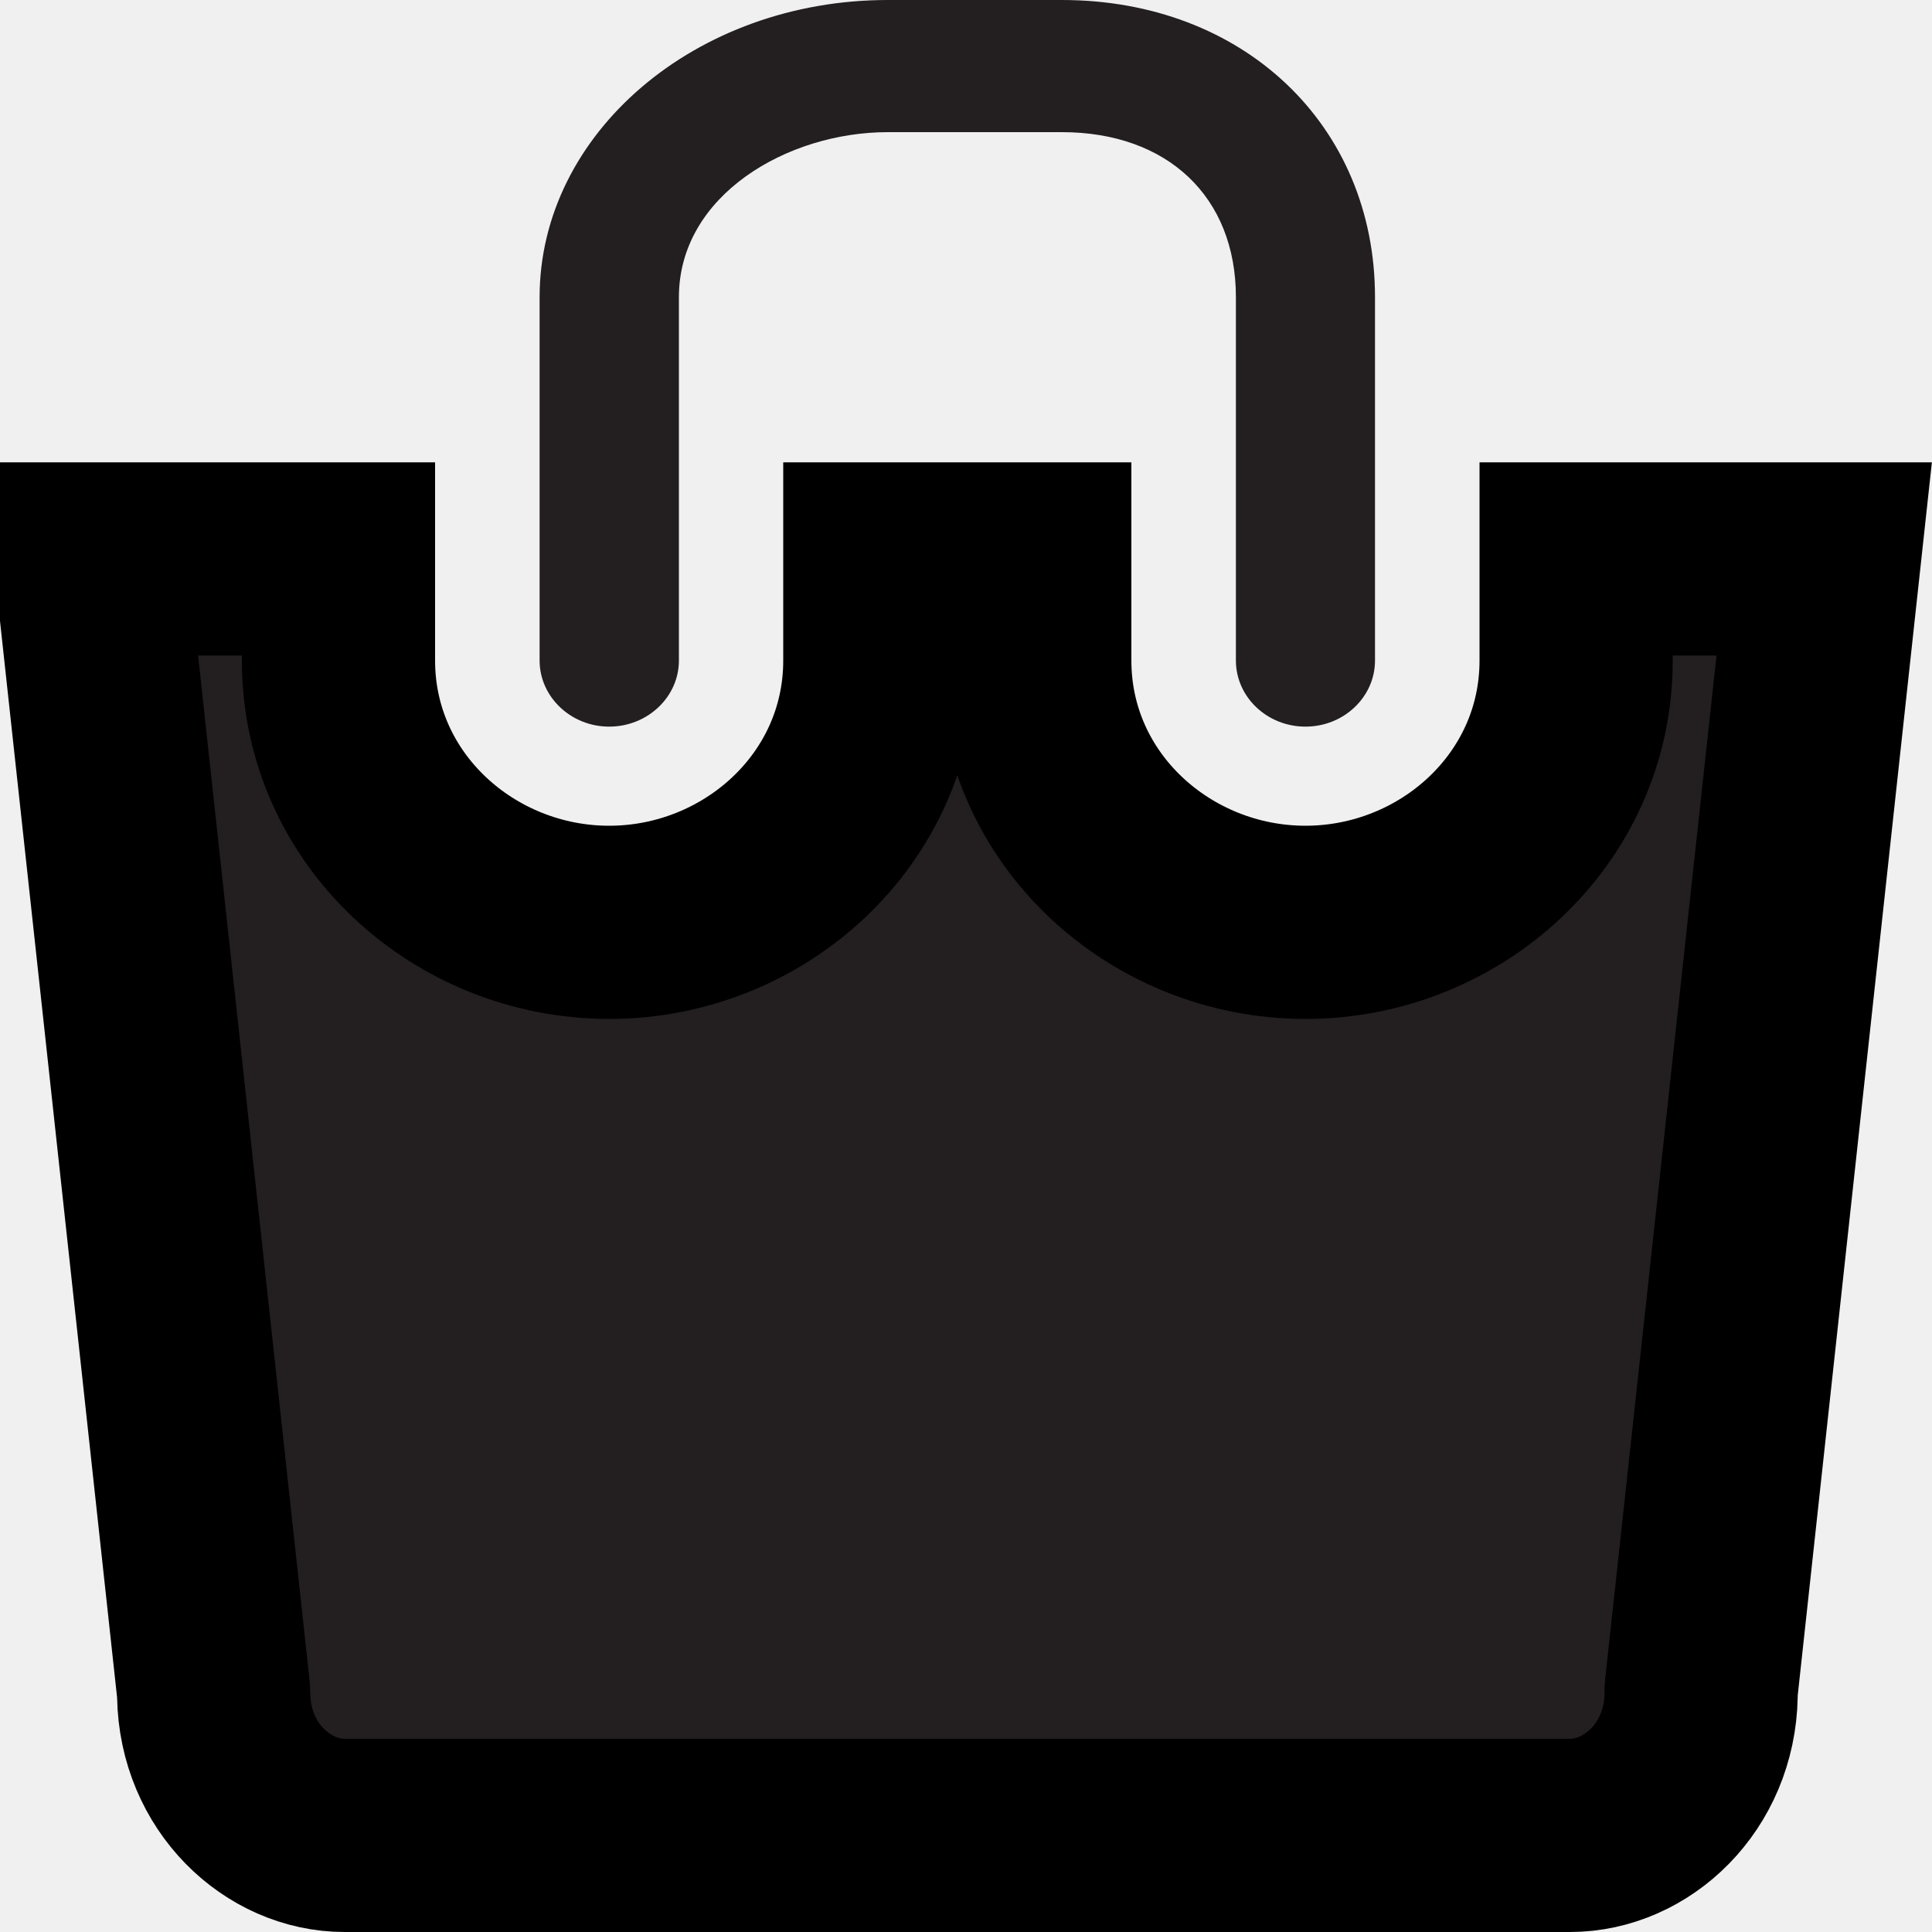
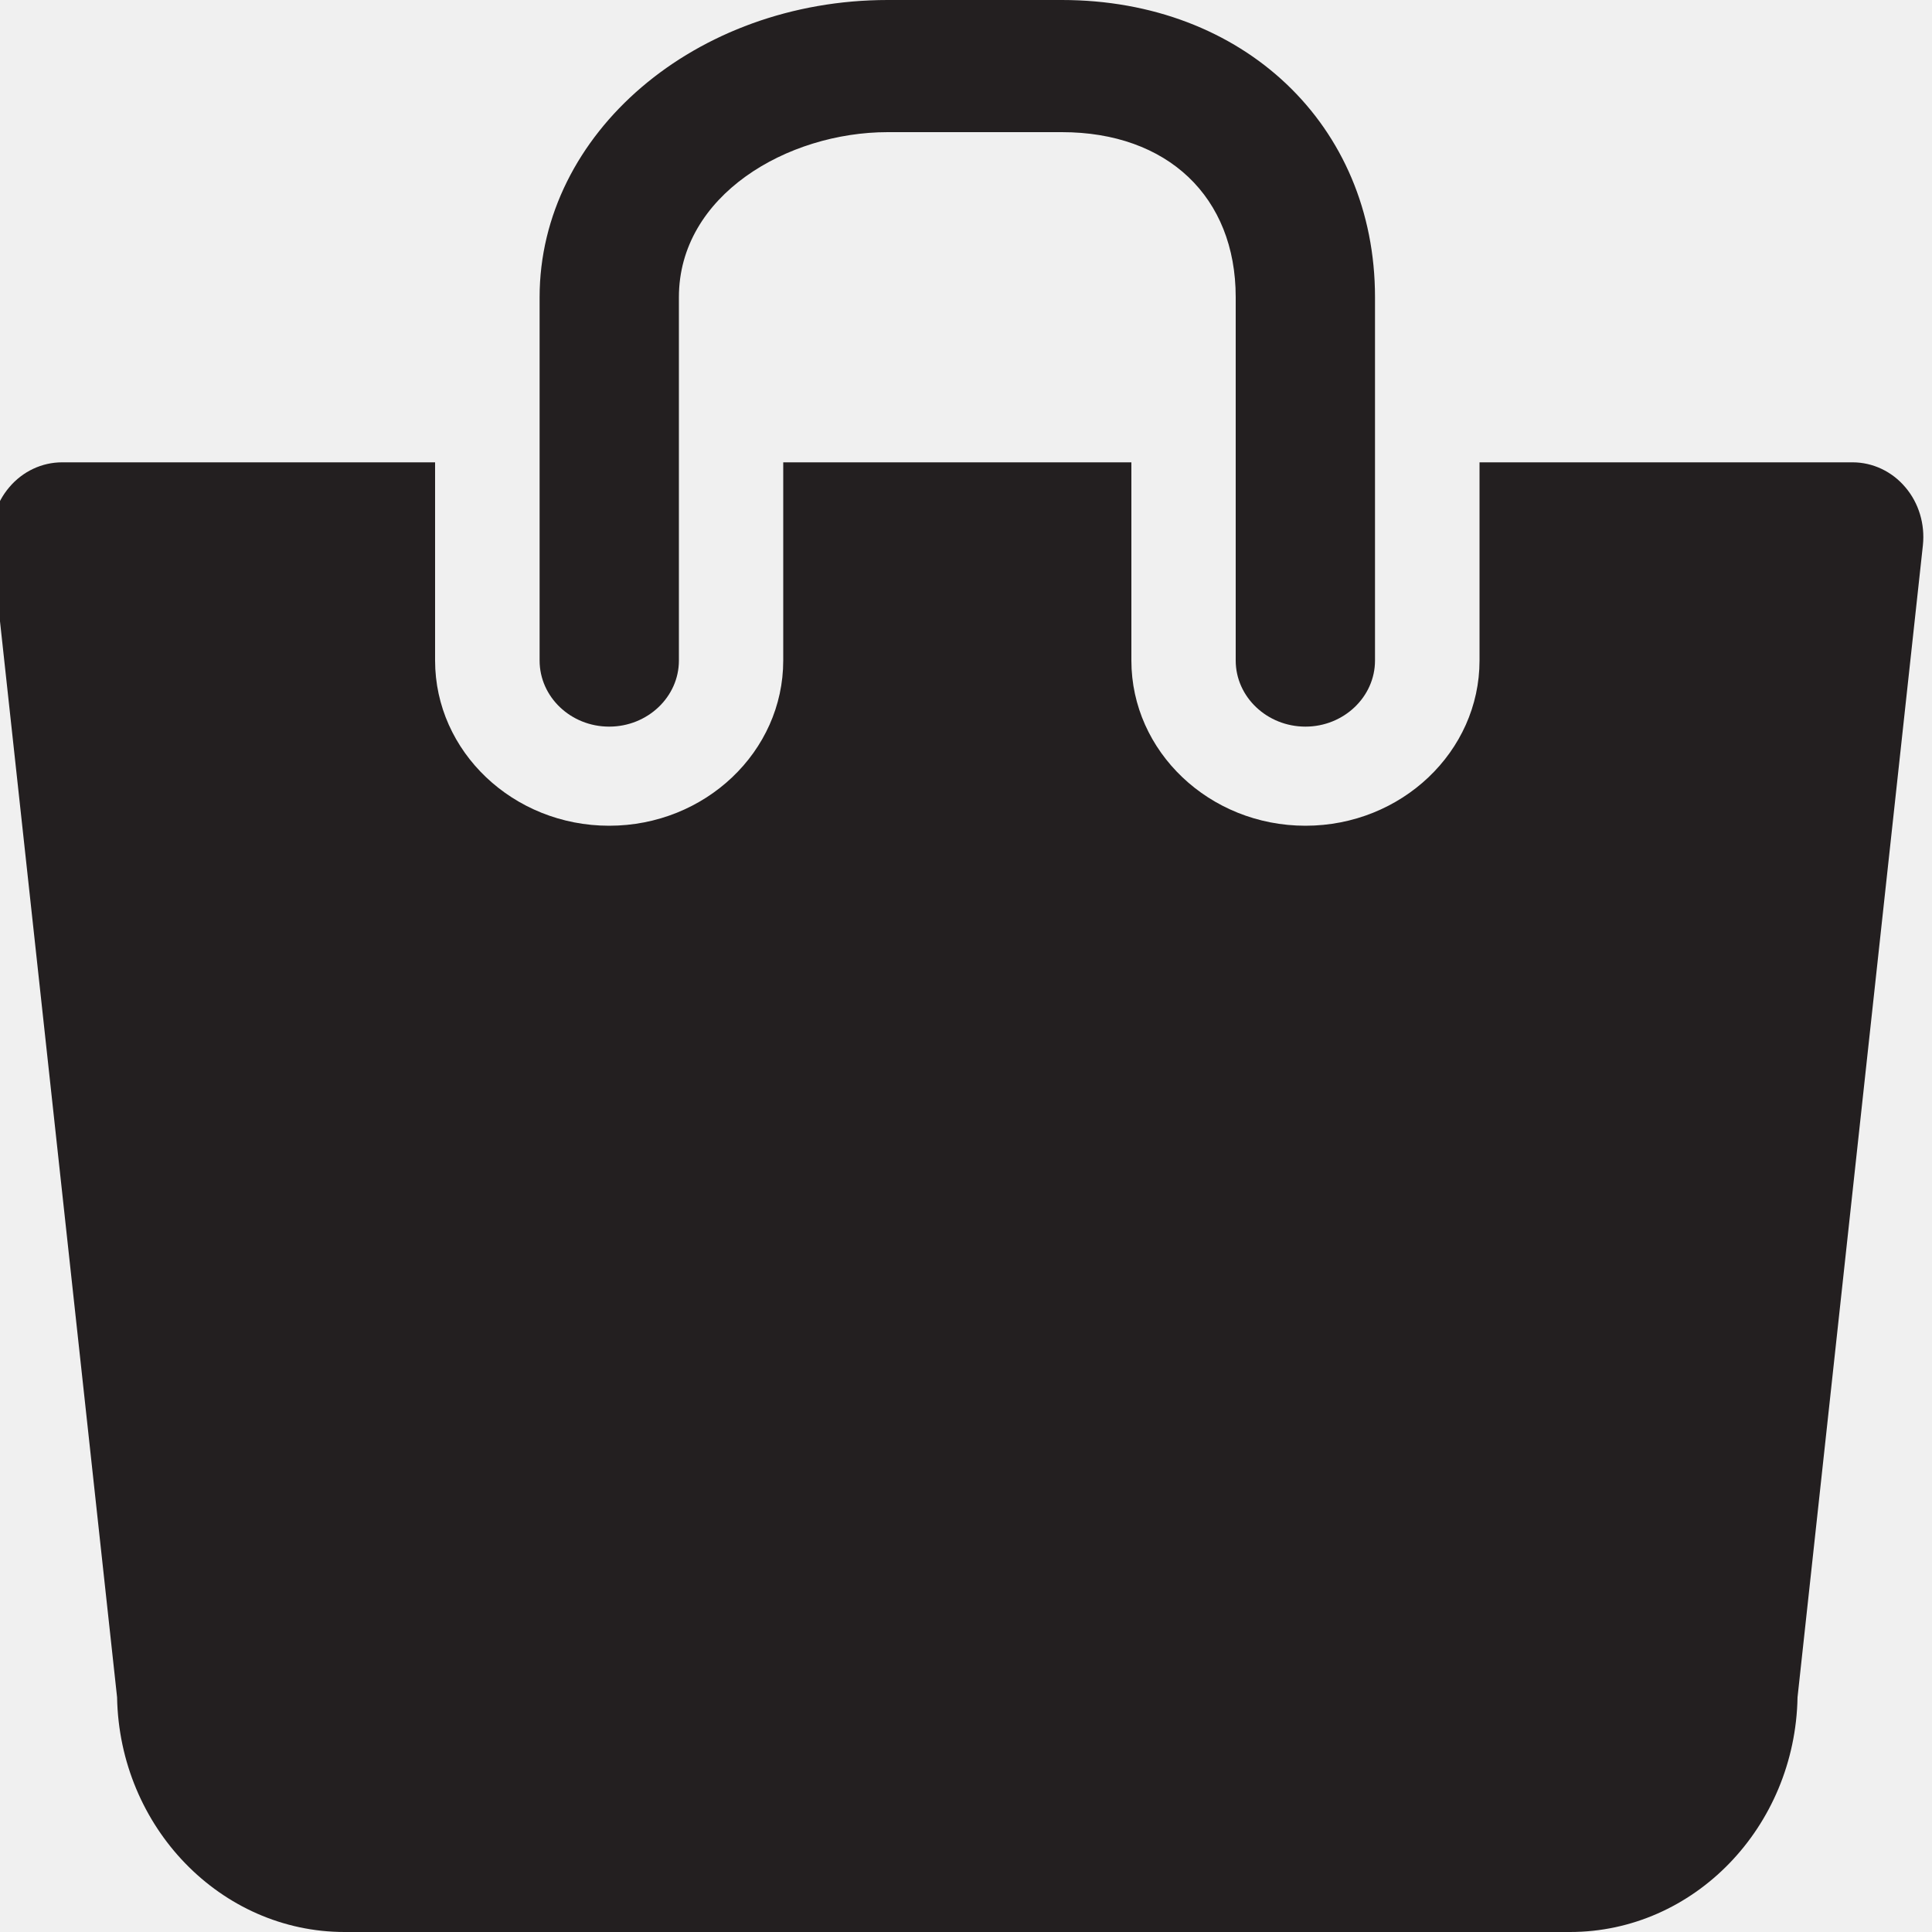
<svg xmlns="http://www.w3.org/2000/svg" width="10" height="10" viewBox="0 0 10 10" fill="none">
  <g clip-path="url(#clip0)">
-     <path d="M1.752 2.893V3.419C1.752 4.191 2.405 4.774 3.153 4.774C3.901 4.774 4.554 4.191 4.554 3.419V2.893H5.356V3.419C5.356 4.191 6.009 4.774 6.757 4.774C7.505 4.774 8.158 4.191 8.158 3.419V2.893H9.442L8.807 8.73L8.805 8.753L8.805 8.775C8.797 9.199 8.472 9.5 8.126 9.5H1.784C1.438 9.5 1.113 9.199 1.106 8.776L1.105 8.753L1.103 8.731L0.468 2.893H1.752Z" fill="#231F20" stroke="black" />
-     <path d="M3.153 3.761C3.352 3.761 3.514 3.607 3.514 3.419V1.538C3.514 1.011 4.075 0.684 4.595 0.684H5.496C6.043 0.684 6.397 1.019 6.397 1.538V3.419C6.397 3.607 6.558 3.761 6.757 3.761C6.956 3.761 7.117 3.607 7.117 3.419V1.538C7.117 0.647 6.435 0 5.496 0H4.595C3.601 0 2.793 0.69 2.793 1.538V3.419C2.793 3.607 2.955 3.761 3.153 3.761Z" fill="#231F20" />
+     <path d="M9.862 2.522C9.793 2.44 9.693 2.393 9.589 2.393H7.658V3.419C7.658 3.89 7.254 4.274 6.757 4.274C6.26 4.274 5.856 3.89 5.856 3.419V2.393H4.054V3.419C4.054 3.89 3.65 4.274 3.153 4.274C2.656 4.274 2.252 3.89 2.252 3.419V2.393H0.321C0.217 2.393 0.117 2.44 0.048 2.522C-0.022 2.604 -0.054 2.713 -0.043 2.821L0.606 8.785C0.618 9.457 1.142 10 1.784 10H8.126C8.768 10 9.292 9.457 9.304 8.785L9.953 2.821C9.964 2.713 9.932 2.604 9.862 2.522Z" fill="#231F20" />
+     <path d="M3.153 3.761C3.352 3.761 3.514 3.607 3.514 3.419V1.538C3.514 1.011 4.075 0.684 4.595 0.684H5.496C6.043 0.684 6.396 1.019 6.396 1.538V3.419C6.396 3.607 6.558 3.761 6.757 3.761C6.955 3.761 7.117 3.607 7.117 3.419V1.538C7.117 0.647 6.435 0 5.496 0H4.595C3.601 0 2.793 0.69 2.793 1.538V3.419C2.793 3.607 2.954 3.761 3.153 3.761Z" fill="#231F20" />
  </g>
  <defs>
    <clipPath id="clip0">
      <rect width="10" height="10" fill="white" />
    </clipPath>
  </defs>
</svg>
